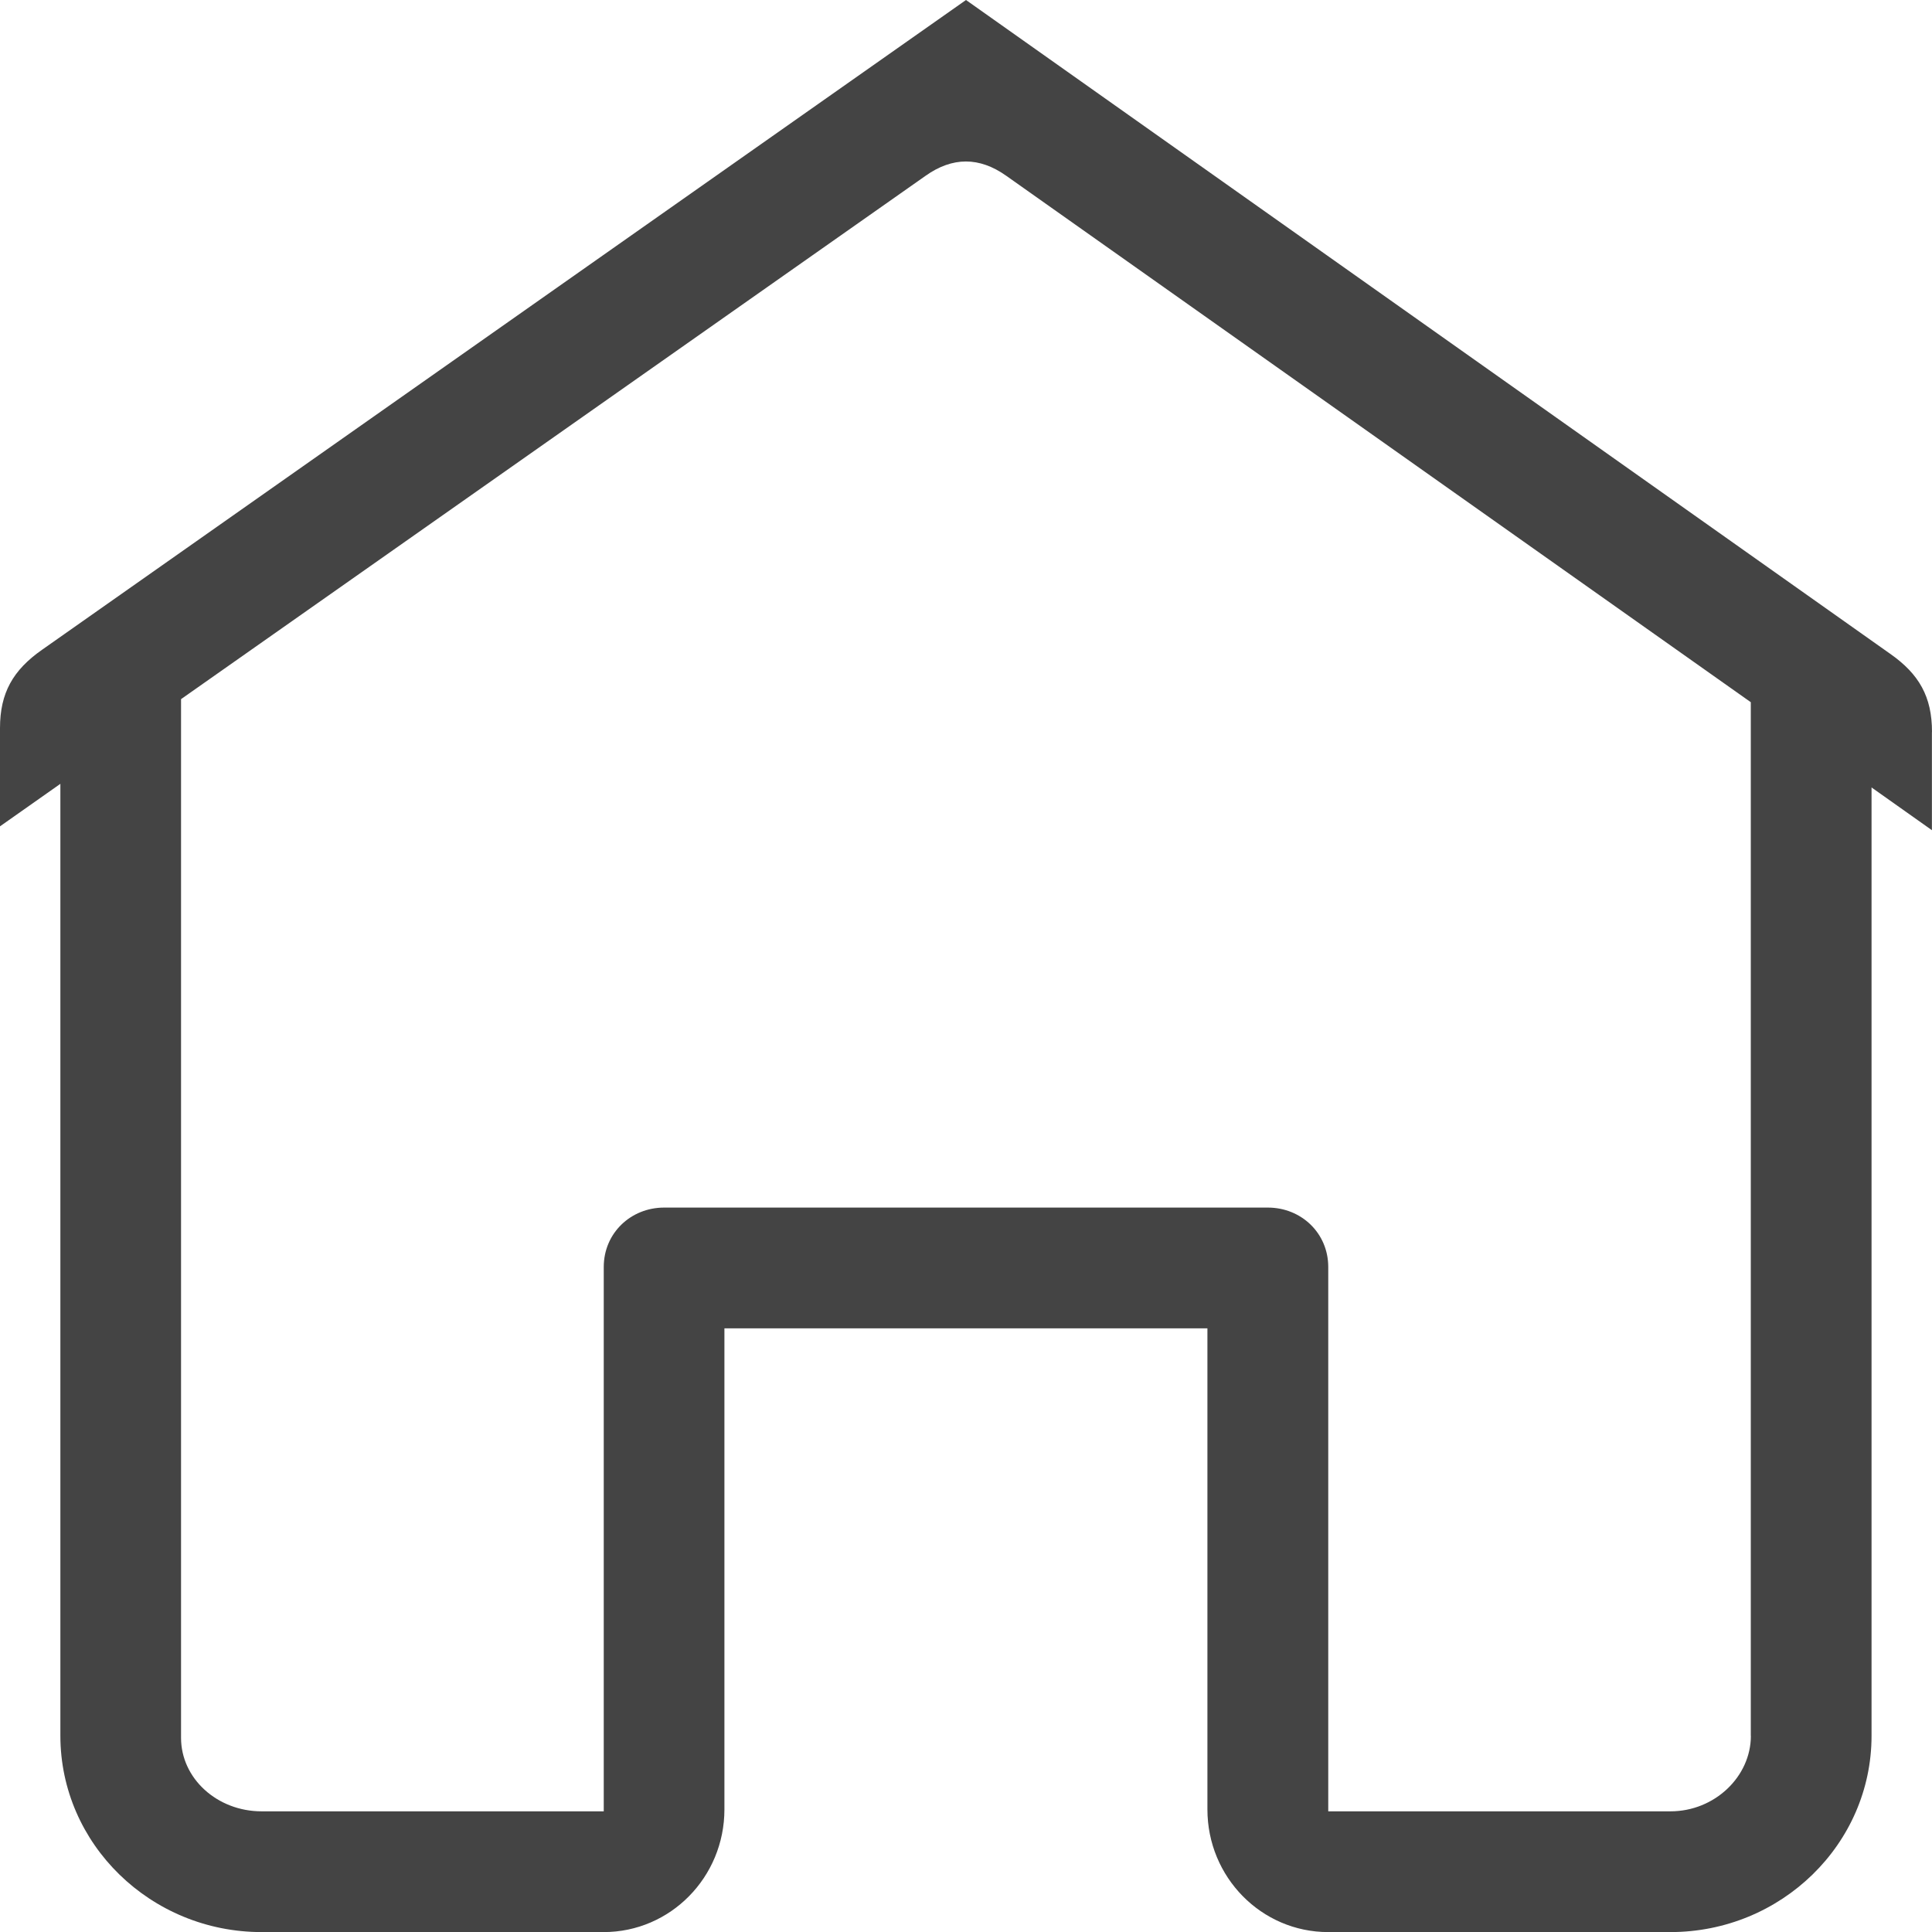
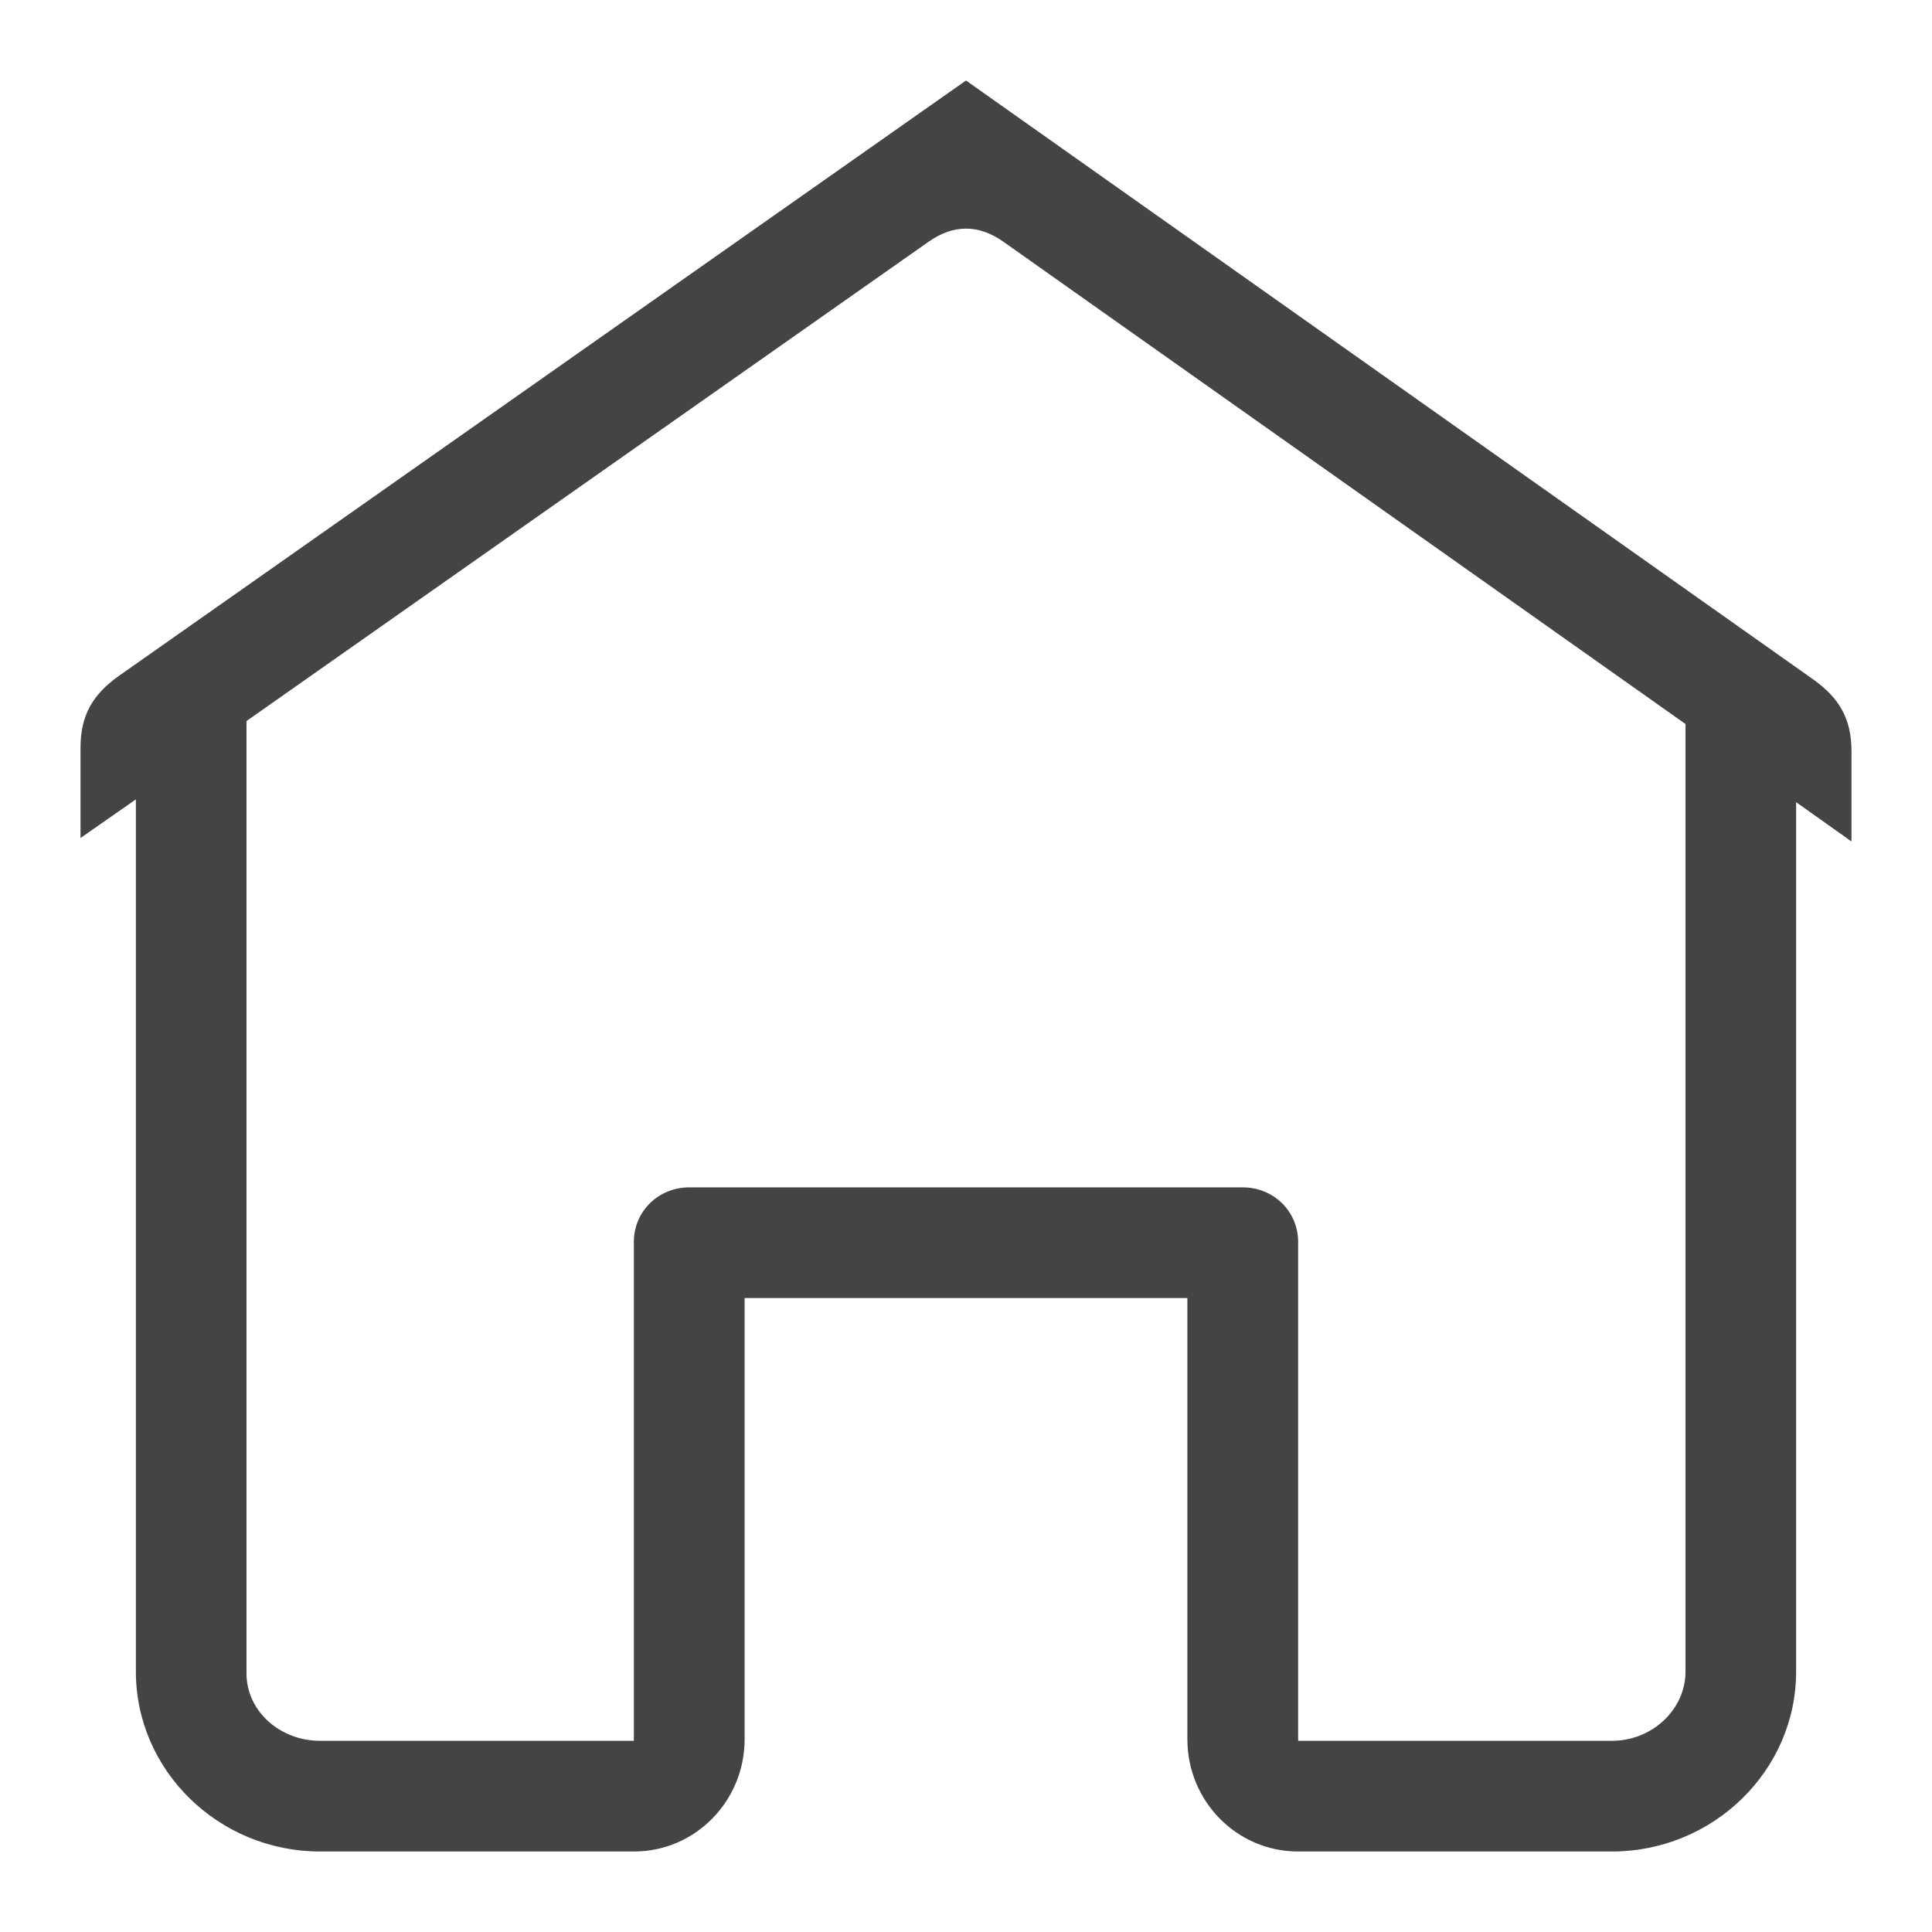
<svg xmlns="http://www.w3.org/2000/svg" version="1.1" width="24" height="24" viewBox="0 0 24 24">
-   <path fill="#444" d="M24 9.093c0-0.438-0.16-0.72-0.522-0.973l-11.478-8.12-11.478 8.072c-0.361 0.253-0.522 0.536-0.522 0.973v1.22l0.75-0.528v11.825c0 1.345 1.122 2.439 2.5 2.439h4.249c0.828 0 1.5-0.681 1.5-1.524v-5.976h6v5.976c0 0.843 0.672 1.524 1.5 1.524h4.251c1.377 0 2.499-1.093 2.499-2.438v-11.781l0.75 0.531v-1.219zM21.75 21.563c0 0.505-0.448 0.938-0.999 0.938h-4.251v-6.762c0-0.421-0.336-0.738-0.75-0.738h-7.5c-0.414 0-0.75 0.317-0.75 0.738v6.762h-4.25c-0.552 0-1.001-0.408-1.001-0.913v-12.903l9.25-6.502c0.165-0.117 0.333-0.177 0.5-0.177s0.335 0.060 0.5 0.177l9.25 6.54v12.841z" />
+   <path fill="#444" d="M23 9.335c0-0.403-0.148-0.662-0.477-0.896l-10.523-7.439-10.523 7.396c-0.329 0.234-0.477 0.493-0.477 0.896v1.118l0.688-0.48v10.836c0 1.229 1.028 2.234 2.29 2.234h3.897c0.76 0 1.375-0.624 1.375-1.396v-5.479h5.5v5.479c0 0.772 0.615 1.396 1.375 1.396h3.897c1.261 0 2.29-1.005 2.29-2.234v-10.801l0.688 0.488v-1.118zM20.938 20.766c0 0.466-0.41 0.859-0.915 0.859h-3.897v-6.195c0-0.387-0.309-0.68-0.688-0.68h-6.876c-0.379 0-0.688 0.293-0.688 0.68v6.195h-3.896c-0.505 0-0.916-0.372-0.916-0.838v-11.83l8.479-5.958c0.154-0.107 0.307-0.159 0.459-0.159s0.305 0.052 0.459 0.159l8.479 5.995v11.772z" />
</svg>
